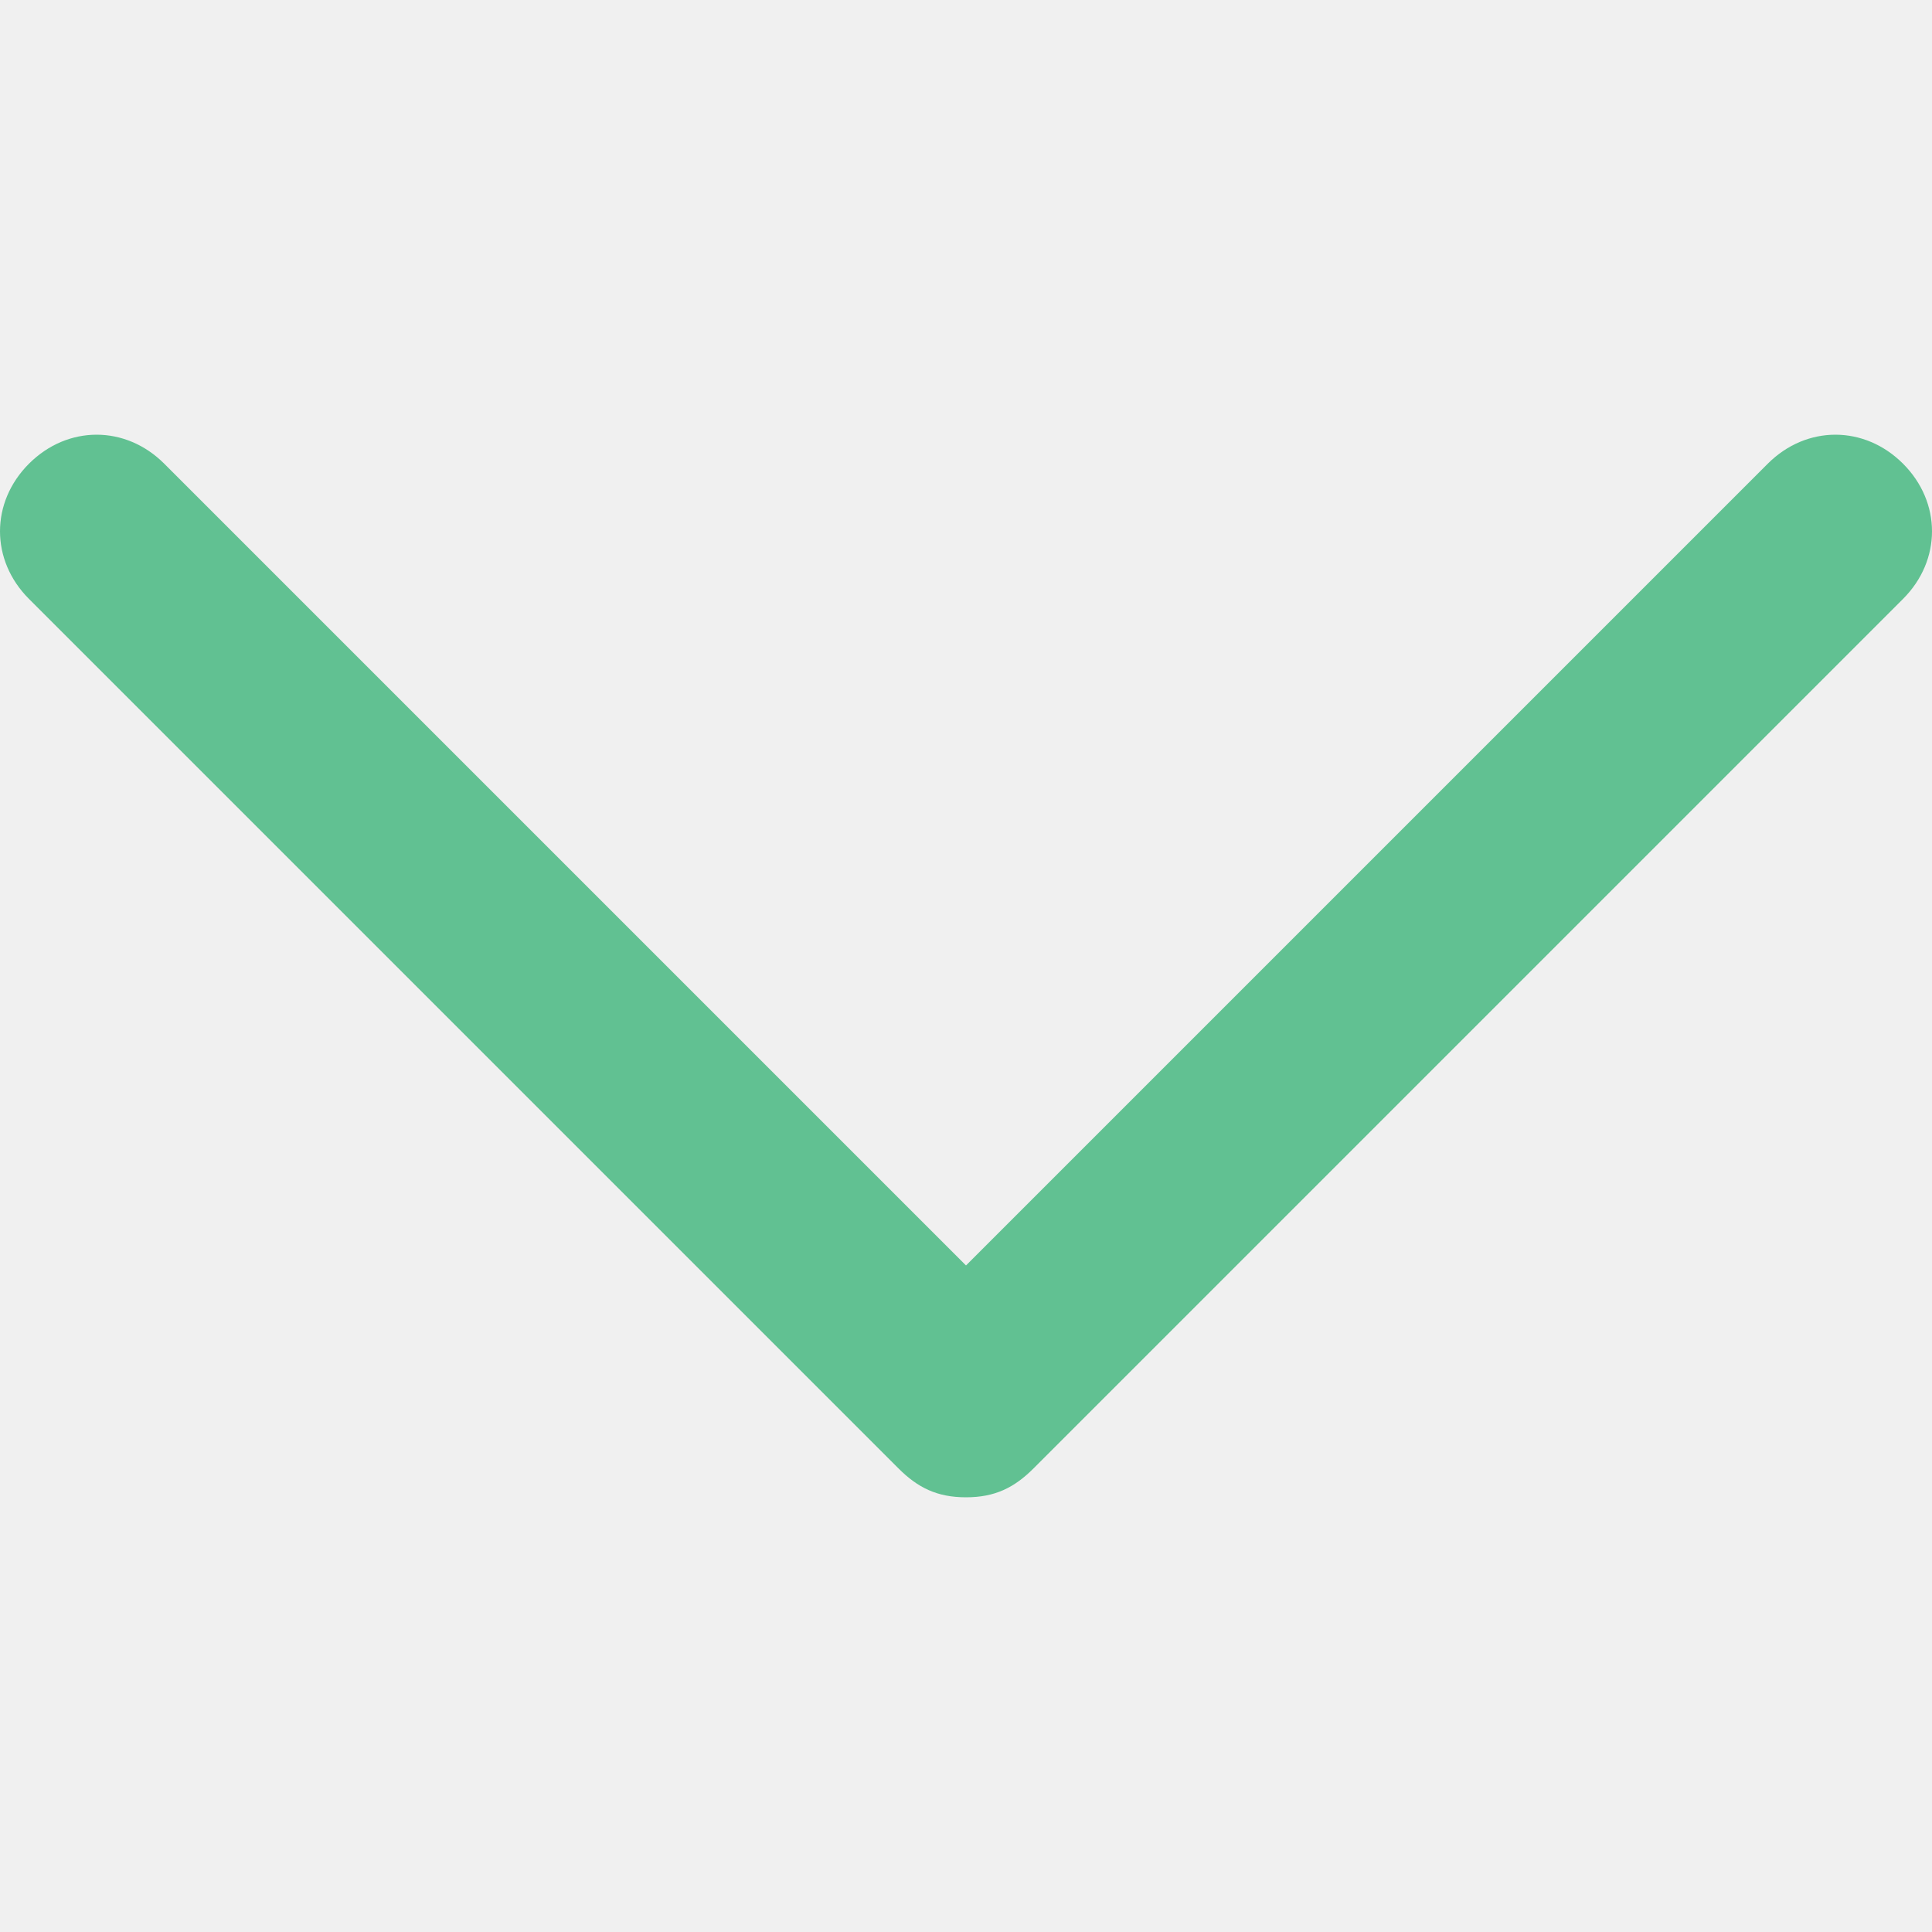
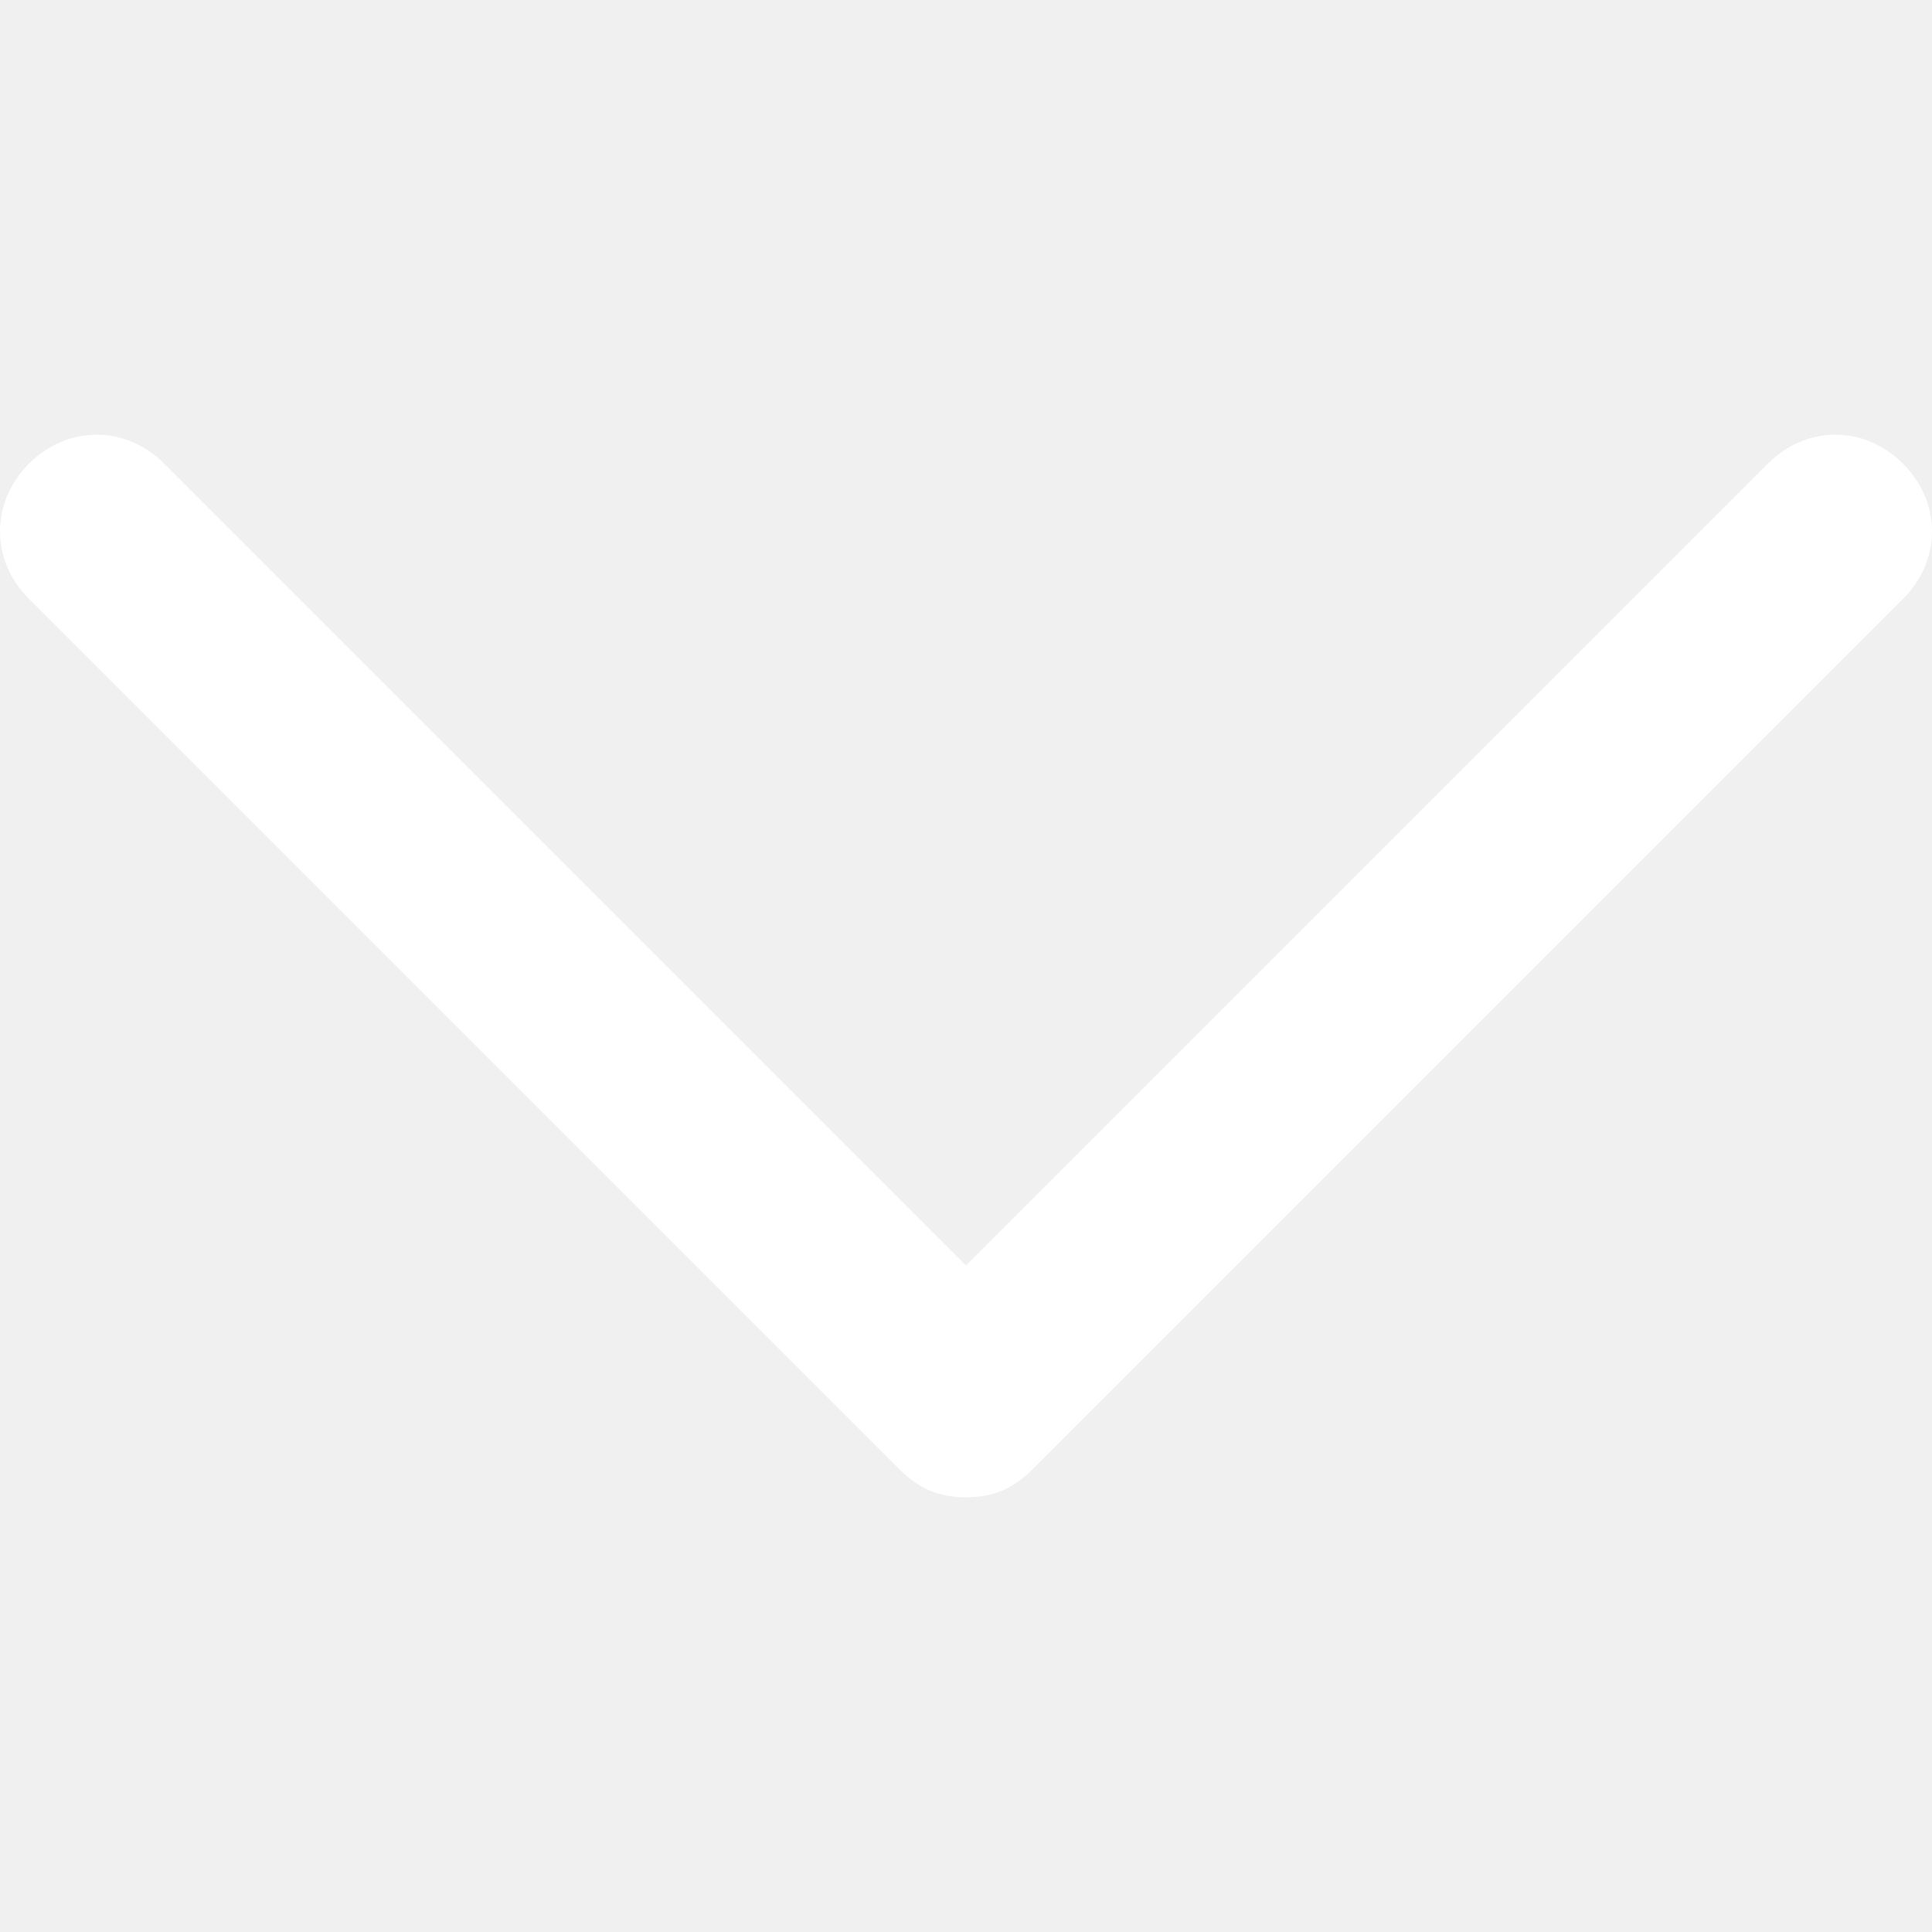
<svg xmlns="http://www.w3.org/2000/svg" version="1.1" id="Layer_1" x="0px" y="0px" width="20px" height="20px" viewBox="0 0 20 20" enable-background="new 0 0 20 20" xml:space="preserve">
-   <path fill="#61C192" d="M-330.8,6.6c0,0.2,0,0.3,0,0.5c0,4.9-3.7,10.5-10.5,10.5c-2.1,0-4-0.6-5.7-1.7c0.3,0,0.6,0.1,0.9,0.1  c1.7,0,3.3-0.6,4.6-1.6c-1.6,0-3-1.1-3.4-2.6c0.2,0,0.5,0.1,0.7,0.1c0.3,0,0.7,0,1-0.1c-1.7-0.3-3-1.8-3-3.6v0  c0.5,0.3,1.1,0.4,1.7,0.5c-1-0.7-1.6-1.8-1.6-3.1c0-0.7,0.2-1.3,0.5-1.9c1.8,2.2,4.5,3.7,7.6,3.9c-0.1-0.3-0.1-0.6-0.1-0.8  c0-2,1.7-3.7,3.7-3.7c1.1,0,2,0.4,2.7,1.2c0.8-0.2,1.6-0.5,2.3-0.9c-0.3,0.9-0.9,1.6-1.6,2c0.7-0.1,1.5-0.3,2.1-0.6  C-329.5,5.5-330.1,6.1-330.8,6.6z" />
-   <path id="f" fill="#61C192" d="M-310.1,19.1v-8.2h2.8l0.4-3.2h-3.2v-2c0-0.9,0.3-1.6,1.6-1.6l1.7,0V1.2c-0.3,0-1.3-0.1-2.5-0.1  c-2.4,0-4.1,1.5-4.1,4.2v2.4h-2.8v3.2h2.8v8.2H-310.1z" />
+   <path fill="#fff" d="M-330.8,6.6c0,0.2,0,0.3,0,0.5c0,4.9-3.7,10.5-10.5,10.5c-2.1,0-4-0.6-5.7-1.7c0.3,0,0.6,0.1,0.9,0.1  c1.7,0,3.3-0.6,4.6-1.6c-1.6,0-3-1.1-3.4-2.6c0.2,0,0.5,0.1,0.7,0.1c0.3,0,0.7,0,1-0.1c-1.7-0.3-3-1.8-3-3.6v0  c0.5,0.3,1.1,0.4,1.7,0.5c-1-0.7-1.6-1.8-1.6-3.1c0-0.7,0.2-1.3,0.5-1.9c1.8,2.2,4.5,3.7,7.6,3.9c-0.1-0.3-0.1-0.6-0.1-0.8  c0-2,1.7-3.7,3.7-3.7c1.1,0,2,0.4,2.7,1.2c0.8-0.2,1.6-0.5,2.3-0.9c-0.3,0.9-0.9,1.6-1.6,2c0.7-0.1,1.5-0.3,2.1-0.6  C-329.5,5.5-330.1,6.1-330.8,6.6z" />
+   <path id="f" fill="#fff" d="M-310.1,19.1v-8.2h2.8l0.4-3.2h-3.2v-2c0-0.9,0.3-1.6,1.6-1.6l1.7,0V1.2c-0.3,0-1.3-0.1-2.5-0.1  c-2.4,0-4.1,1.5-4.1,4.2v2.4h-2.8v3.2h2.8v8.2H-310.1z" />
  <g>
-     <path fill-rule="evenodd" clip-rule="evenodd" fill="#61C192" d="M-286,1c-5.1,0-9.2,4.1-9.2,9.2c0,4.1,2.6,7.5,6.3,8.8   c0.5,0.1,0.6-0.2,0.6-0.4c0-0.2,0-0.9,0-1.7c-2.6,0.6-3.1-1.1-3.1-1.1c-0.4-1.1-1-1.3-1-1.3c-0.8-0.6,0.1-0.6,0.1-0.6   c0.9,0.1,1.4,0.9,1.4,0.9c0.8,1.4,2.2,1,2.7,0.8c0.1-0.6,0.3-1,0.6-1.2c-2-0.2-4.2-1-4.2-4.6c0-1,0.4-1.8,0.9-2.5   c-0.1-0.2-0.4-1.2,0.1-2.4c0,0,0.8-0.2,2.5,0.9c0.7-0.2,1.5-0.3,2.3-0.3s1.6,0.1,2.3,0.3c1.8-1.2,2.5-0.9,2.5-0.9   c0.5,1.3,0.2,2.2,0.1,2.4c0.6,0.6,0.9,1.5,0.9,2.5c0,3.5-2.2,4.3-4.2,4.6c0.3,0.3,0.6,0.8,0.6,1.7c0,1.2,0,2.2,0,2.5   c0,0.2,0.2,0.5,0.6,0.4c3.7-1.2,6.3-4.7,6.3-8.8C-276.8,5.2-280.9,1-286,1z" />
+     <path fill-rule="evenodd" clip-rule="evenodd" fill="#fff" d="M-286,1c-5.1,0-9.2,4.1-9.2,9.2c0,4.1,2.6,7.5,6.3,8.8   c0.5,0.1,0.6-0.2,0.6-0.4c0-0.2,0-0.9,0-1.7c-2.6,0.6-3.1-1.1-3.1-1.1c-0.4-1.1-1-1.3-1-1.3c-0.8-0.6,0.1-0.6,0.1-0.6   c0.9,0.1,1.4,0.9,1.4,0.9c0.8,1.4,2.2,1,2.7,0.8c0.1-0.6,0.3-1,0.6-1.2c-2-0.2-4.2-1-4.2-4.6c0-1,0.4-1.8,0.9-2.5   c-0.1-0.2-0.4-1.2,0.1-2.4c0,0,0.8-0.2,2.5,0.9c0.7-0.2,1.5-0.3,2.3-0.3s1.6,0.1,2.3,0.3c1.8-1.2,2.5-0.9,2.5-0.9   c0.5,1.3,0.2,2.2,0.1,2.4c0.6,0.6,0.9,1.5,0.9,2.5c0,3.5-2.2,4.3-4.2,4.6c0.3,0.3,0.6,0.8,0.6,1.7c0,1.2,0,2.2,0,2.5   c0,0.2,0.2,0.5,0.6,0.4c3.7-1.2,6.3-4.7,6.3-8.8C-276.8,5.2-280.9,1-286,1z" />
  </g>
  <g>
-     <path fill="#61C192" d="M-255.9,3c-2.7-2.7-5.4,0-5.4,0l-2.7,2.7l-0.2,0.2c1.7-0.5,2.5,0.2,2.5,0.2l1.7-1.7c0,0,1.4-1.4,2.7,0   c1.4,1.4,0,2.7,0,2.7l-3.6,3.6c-1.4,1.4-2.7,0-2.7,0c-0.7-0.7-0.7-1.3-0.7-1.3l-1.5,1.5c0,0,0.3,0.7,0.8,1.2c2.7,2.7,5.4,0,5.4,0   l3.6-3.6C-255.9,8.5-253.2,5.8-255.9,3z" />
-     <path fill="#61C192" d="M-263.8,13.5l-1.7,1.7c0,0-1.4,1.4-2.7,0c-1.4-1.4,0-2.7,0-2.7s2.3-2.3,3.6-3.6c1.4-1.4,2.7,0,2.7,0   c0.7,0.7,0.7,1.3,0.7,1.3l1.5-1.5c0,0-0.3-0.7-0.8-1.2c-2.7-2.7-5.4,0-5.4,0l-3.6,3.6c0,0-2.7,2.7,0,5.4c2.7,2.7,5.4,0,5.4,0   l2.7-2.7l0.2-0.2C-263,14.2-263.8,13.5-263.8,13.5z" />
+     <path fill="#fff" d="M-255.9,3c-2.7-2.7-5.4,0-5.4,0l-2.7,2.7l-0.2,0.2c1.7-0.5,2.5,0.2,2.5,0.2l1.7-1.7c0,0,1.4-1.4,2.7,0   c1.4,1.4,0,2.7,0,2.7l-3.6,3.6c-1.4,1.4-2.7,0-2.7,0c-0.7-0.7-0.7-1.3-0.7-1.3l-1.5,1.5c0,0,0.3,0.7,0.8,1.2c2.7,2.7,5.4,0,5.4,0   l3.6-3.6C-255.9,8.5-253.2,5.8-255.9,3z" />
+     <path fill="#fff" d="M-263.8,13.5l-1.7,1.7c0,0-1.4,1.4-2.7,0c-1.4-1.4,0-2.7,0-2.7s2.3-2.3,3.6-3.6c1.4-1.4,2.7,0,2.7,0   c0.7,0.7,0.7,1.3,0.7,1.3l1.5-1.5c0,0-0.3-0.7-0.8-1.2c-2.7-2.7-5.4,0-5.4,0l-3.6,3.6c0,0-2.7,2.7,0,5.4c2.7,2.7,5.4,0,5.4,0   l2.7-2.7l0.2-0.2C-263,14.2-263.8,13.5-263.8,13.5z" />
  </g>
-   <path fill="#61C192" d="M-229,13h-4V7h4c0.6,0,1-0.4,1-1s-0.4-1-1-1h-4V1c0-0.6-0.4-1-1-1s-1,0.4-1,1v4h-6V1c0-0.6-0.4-1-1-1  s-1,0.4-1,1v4h-4c-0.6,0-1,0.4-1,1s0.4,1,1,1h4v6h-4c-0.6,0-1,0.4-1,1s0.4,1,1,1h4v4c0,0.6,0.4,1,1,1s1-0.4,1-1v-4h6v4  c0,0.6,0.4,1,1,1s1-0.4,1-1v-4h4c0.6,0,1-0.4,1-1S-228.4,13-229,13z M-241,13V7h6v6H-241z" />
-   <path fill="#61C192" d="M-213.6,9.8l8.3-8.3c0.4-0.4,0.4-1,0-1.4s-1-0.4-1.4,0l-8.7,8.7h-8.6c-0.6,0-1,0.4-1,1s0.4,1,1,1h8.6  l8.7,8.7c0.2,0.2,0.5,0.3,0.7,0.3s0.5-0.1,0.7-0.3c0.4-0.4,0.4-1,0-1.4L-213.6,9.8z" />
-   <path fill="#61C192" d="M-181.3,8.9l-18-9c-0.5-0.2-1.1,0-1.3,0.4s0,1.1,0.4,1.3l16.2,8.1l-14.8,7.4V9.8c0-0.6-0.4-1-1-1s-1,0.4-1,1  v9c0,0.3,0.2,0.7,0.5,0.9c0.2,0.1,0.3,0.1,0.5,0.1c0.2,0,0.3,0,0.4-0.1l18-9c0.3-0.2,0.6-0.5,0.6-0.9S-181,9.1-181.3,8.9z" />
-   <rect x="-367.5" y="-9.2" fill="#61C192" width="11.5" height="11.5" />
+   <path fill="#fff" d="M-229,13h-4V7h4c0.6,0,1-0.4,1-1s-0.4-1-1-1h-4V1c0-0.6-0.4-1-1-1s-1,0.4-1,1v4h-6V1c0-0.6-0.4-1-1-1  s-1,0.4-1,1v4h-4c-0.6,0-1,0.4-1,1s0.4,1,1,1h4v6h-4c-0.6,0-1,0.4-1,1s0.4,1,1,1h4v4c0,0.6,0.4,1,1,1s1-0.4,1-1v-4h6v4  c0,0.6,0.4,1,1,1s1-0.4,1-1v-4h4c0.6,0,1-0.4,1-1S-228.4,13-229,13z M-241,13V7h6v6H-241z" />
+   <path fill="#fff" d="M-213.6,9.8l8.3-8.3c0.4-0.4,0.4-1,0-1.4s-1-0.4-1.4,0l-8.7,8.7h-8.6c-0.6,0-1,0.4-1,1s0.4,1,1,1h8.6  l8.7,8.7c0.2,0.2,0.5,0.3,0.7,0.3s0.5-0.1,0.7-0.3c0.4-0.4,0.4-1,0-1.4L-213.6,9.8z" />
+   <path fill="#fff" d="M-181.3,8.9l-18-9c-0.5-0.2-1.1,0-1.3,0.4s0,1.1,0.4,1.3l16.2,8.1l-14.8,7.4V9.8c0-0.6-0.4-1-1-1s-1,0.4-1,1  v9c0,0.3,0.2,0.7,0.5,0.9c0.2,0.1,0.3,0.1,0.5,0.1c0.2,0,0.3,0,0.4-0.1l18-9c0.3-0.2,0.6-0.5,0.6-0.9S-181,9.1-181.3,8.9z" />
+   <rect x="-367.5" y="-9.2" fill="#fff" width="11.5" height="11.5" />
  <rect x="-367.5" y="4.5" fill="#878B8F" width="11.5" height="11.5" />
  <rect x="-367.5" y="18.2" fill="#FFFFFF" width="11.5" height="11.5" />
  <g>
-     <path fill="#61C192" d="M-141.8,19.3c-0.6,0-1-0.4-1-1c0-9.4-7.6-17-17-17c-0.6,0-1-0.4-1-1s0.4-1,1-1c10.5,0,19,8.5,19,19   C-140.8,18.9-141.2,19.3-141.8,19.3z" />
-     <path fill="#61C192" d="M-150.8,19.3h-9c-0.6,0-1-0.4-1-1v-9c0-0.6,0.4-1,1-1c5.5,0,10,4.5,10,10   C-149.8,18.9-150.2,19.3-150.8,19.3z M-158.8,17.3h6.9c-0.5-3.6-3.3-6.5-6.9-6.9V17.3z" />
+     <path fill="#fff" d="M-141.8,19.3c-0.6,0-1-0.4-1-1c0-9.4-7.6-17-17-17c-0.6,0-1-0.4-1-1s0.4-1,1-1c10.5,0,19,8.5,19,19   C-140.8,18.9-141.2,19.3-141.8,19.3z" />
+     <path fill="#fff" d="M-150.8,19.3h-9c-0.6,0-1-0.4-1-1v-9c0-0.6,0.4-1,1-1c5.5,0,10,4.5,10,10   C-149.8,18.9-150.2,19.3-150.8,19.3z M-158.8,17.3h6.9c-0.5-3.6-3.3-6.5-6.9-6.9V17.3z" />
  </g>
  <g>
-     <path fill="#61C192" d="M-101.8,19.3c-0.6,0-1-0.4-1-1v-17h-17c-0.6,0-1-0.4-1-1s0.4-1,1-1h18c0.6,0,1,0.4,1,1v18   C-100.8,18.9-101.2,19.3-101.8,19.3z" />
-     <path fill="#61C192" d="M-119.8,19.3c-0.3,0-0.5-0.1-0.7-0.3c-0.4-0.4-0.4-1,0-1.4l9-9c0.4-0.4,1-0.4,1.4,0s0.4,1,0,1.4l-9,9   C-119.2,19.2-119.5,19.3-119.8,19.3z" />
+     <path fill="#fff" d="M-101.8,19.3c-0.6,0-1-0.4-1-1v-17h-17c-0.6,0-1-0.4-1-1s0.4-1,1-1h18c0.6,0,1,0.4,1,1v18   C-100.8,18.9-101.2,19.3-101.8,19.3z" />
+     <path fill="#fff" d="M-119.8,19.3c-0.3,0-0.5-0.1-0.7-0.3c-0.4-0.4-0.4-1,0-1.4l9-9c0.4-0.4,1-0.4,1.4,0s0.4,1,0,1.4l-9,9   C-119.2,19.2-119.5,19.3-119.8,19.3z" />
  </g>
  <g>
-     <path fill="#61C192" d="M-70.8-0.7c-5.5,0-10,4.5-10,10c0,0.6,0.4,1,1,1s1-0.4,1-1c0-4.4,3.6-8,8-8s8,3.6,8,8c0,0.6,0.4,1,1,1   s1-0.4,1-1C-60.8,3.8-65.2-0.7-70.8-0.7z" />
-     <path fill="#61C192" d="M-65.2,9.3c0-3-2.5-5.5-5.5-5.5s-5.5,2.5-5.5,5.5s2.5,5.5,5.5,5.5S-65.2,12.3-65.2,9.3z M-69.5,6.8   c0.7,0,1.2,0.6,1.2,1.3s-0.6,1.2-1.2,1.2s-1.2-0.6-1.2-1.2S-70.2,6.8-69.5,6.8z M-74.2,9.3c0-1.5,0.9-2.7,2.2-3.2   c-0.4,0.6-0.7,1.2-0.7,2c0,1.8,1.5,3.2,3.2,3.2c0.8,0,1.4-0.3,2-0.7c-0.5,1.3-1.8,2.2-3.2,2.2C-72.7,12.8-74.2,11.2-74.2,9.3z" />
-     <path fill="#61C192" d="M-65.1,15c-1.5,1.5-3.5,2.3-5.7,2.3s-4.1-0.8-5.7-2.3c-0.4-0.4-1-0.4-1.4,0c-0.4,0.4-0.4,1,0,1.4   c1.9,1.9,4.4,2.9,7.1,2.9s5.2-1,7.1-2.9c0.4-0.4,0.4-1,0-1.4C-64.1,14.6-64.7,14.6-65.1,15z" />
+     <path fill="#fff" d="M-70.8-0.7c-5.5,0-10,4.5-10,10c0,0.6,0.4,1,1,1s1-0.4,1-1c0-4.4,3.6-8,8-8s8,3.6,8,8c0,0.6,0.4,1,1,1   s1-0.4,1-1C-60.8,3.8-65.2-0.7-70.8-0.7z" />
+     <path fill="#fff" d="M-65.2,9.3c0-3-2.5-5.5-5.5-5.5s-5.5,2.5-5.5,5.5s2.5,5.5,5.5,5.5S-65.2,12.3-65.2,9.3z M-69.5,6.8   c0.7,0,1.2,0.6,1.2,1.3s-0.6,1.2-1.2,1.2s-1.2-0.6-1.2-1.2S-70.2,6.8-69.5,6.8z M-74.2,9.3c0-1.5,0.9-2.7,2.2-3.2   c-0.4,0.6-0.7,1.2-0.7,2c0,1.8,1.5,3.2,3.2,3.2c0.8,0,1.4-0.3,2-0.7c-0.5,1.3-1.8,2.2-3.2,2.2C-72.7,12.8-74.2,11.2-74.2,9.3z" />
+     <path fill="#fff" d="M-65.1,15c-1.5,1.5-3.5,2.3-5.7,2.3s-4.1-0.8-5.7-2.3c-0.4-0.4-1-0.4-1.4,0c-0.4,0.4-0.4,1,0,1.4   c1.9,1.9,4.4,2.9,7.1,2.9s5.2-1,7.1-2.9c0.4-0.4,0.4-1,0-1.4C-64.1,14.6-64.7,14.6-65.1,15z" />
  </g>
  <g>
-     <path fill="#61C192" d="M-31.5,10c0.2,0.2,0.5,0.3,0.7,0.3s0.5-0.1,0.7-0.3l9-9c0.4-0.4,0.4-1,0-1.4s-1-0.4-1.4,0l-8.3,8.3L-39-0.4   c-0.4-0.4-1-0.4-1.4,0s-0.4,1,0,1.4L-31.5,10z" />
-     <path fill="#61C192" d="M-21.8,17.3h-18c-0.6,0-1,0.4-1,1s0.4,1,1,1h18c0.6,0,1-0.4,1-1S-21.2,17.3-21.8,17.3z" />
+     <path fill="#fff" d="M-31.5,10c0.2,0.2,0.5,0.3,0.7,0.3s0.5-0.1,0.7-0.3l9-9c0.4-0.4,0.4-1,0-1.4s-1-0.4-1.4,0l-8.3,8.3L-39-0.4   c-0.4-0.4-1-0.4-1.4,0s-0.4,1,0,1.4L-31.5,10z" />
+     <path fill="#fff" d="M-21.8,17.3h-18c-0.6,0-1,0.4-1,1s0.4,1,1,1h18c0.6,0,1-0.4,1-1S-21.2,17.3-21.8,17.3z" />
  </g>
  <g>
-     <path fill="#61C192" d="M10,15.5c-0.3,0-0.5-0.1-0.7-0.3l-9-9c-0.4-0.4-0.4-1,0-1.4s1-0.4,1.4,0l8.3,8.3l8.3-8.3   c0.4-0.4,1-0.4,1.4,0s0.4,1,0,1.4l-9,9C10.5,15.4,10.3,15.5,10,15.5z" />
+     <path fill="#fff" d="M10,15.5c-0.3,0-0.5-0.1-0.7-0.3l-9-9c-0.4-0.4-0.4-1,0-1.4s1-0.4,1.4,0l8.3,8.3l8.3-8.3   c0.4-0.4,1-0.4,1.4,0s0.4,1,0,1.4l-9,9C10.5,15.4,10.3,15.5,10,15.5z" />
  </g>
</svg>
